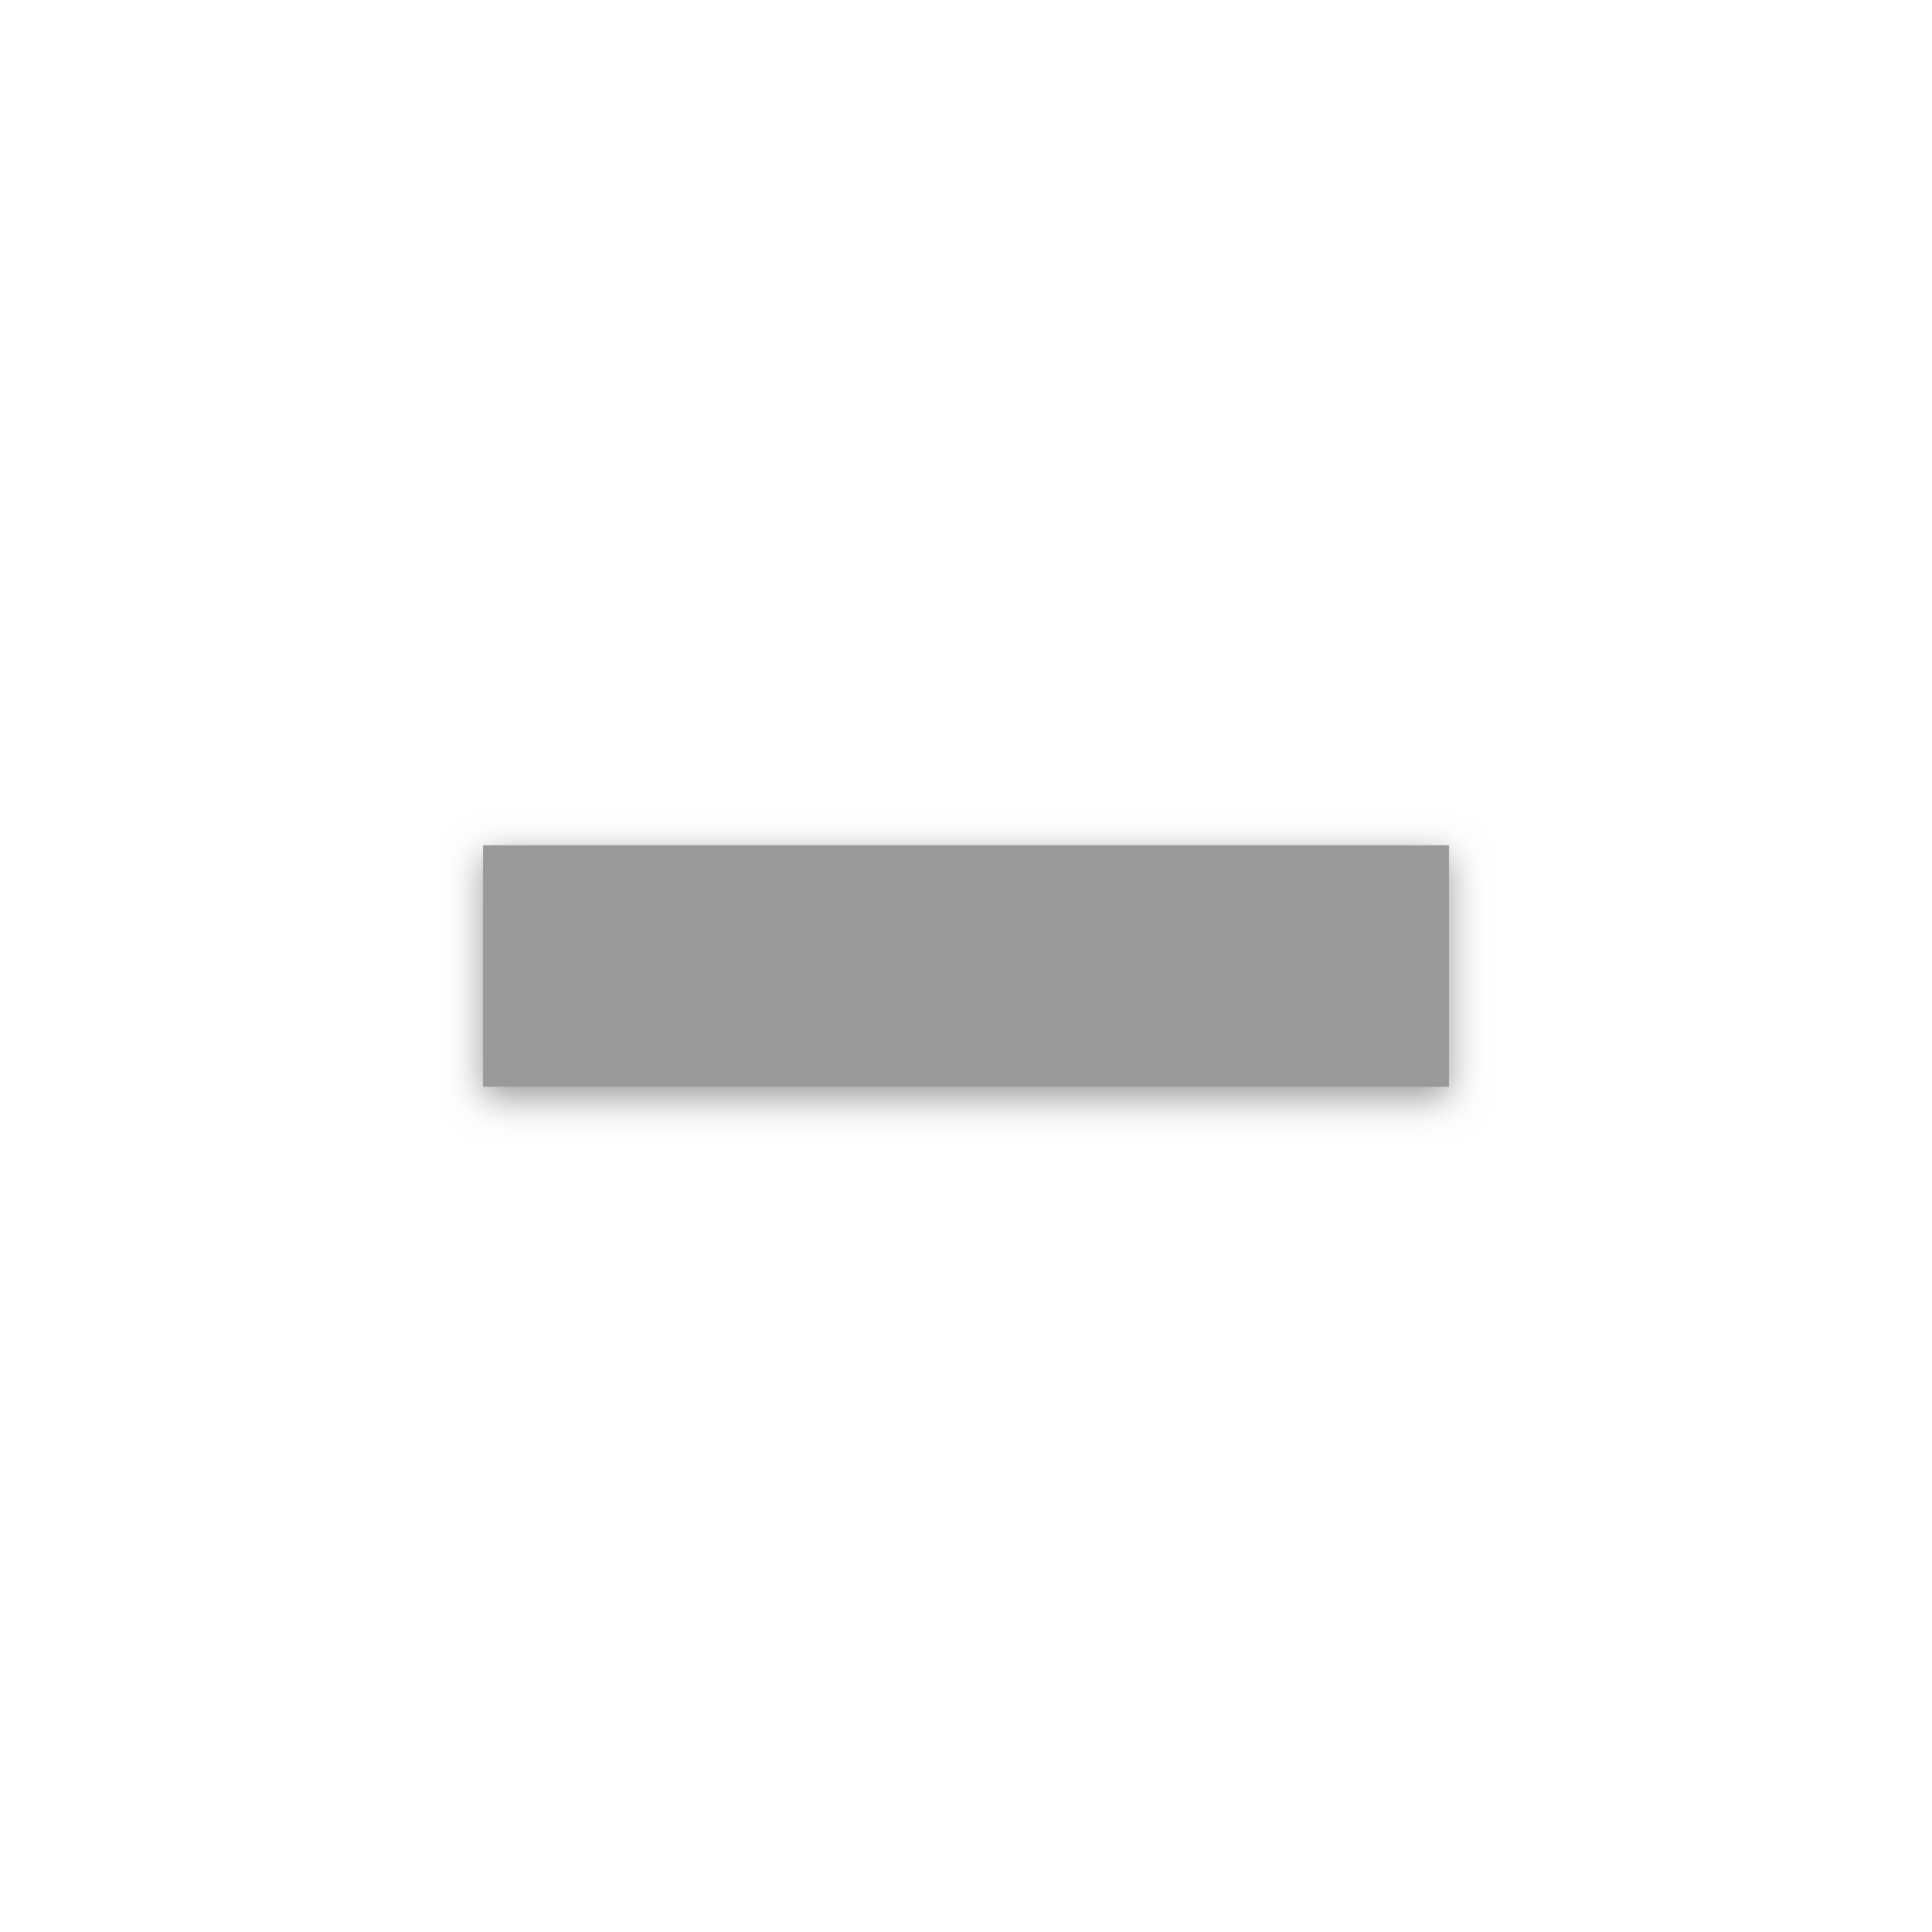
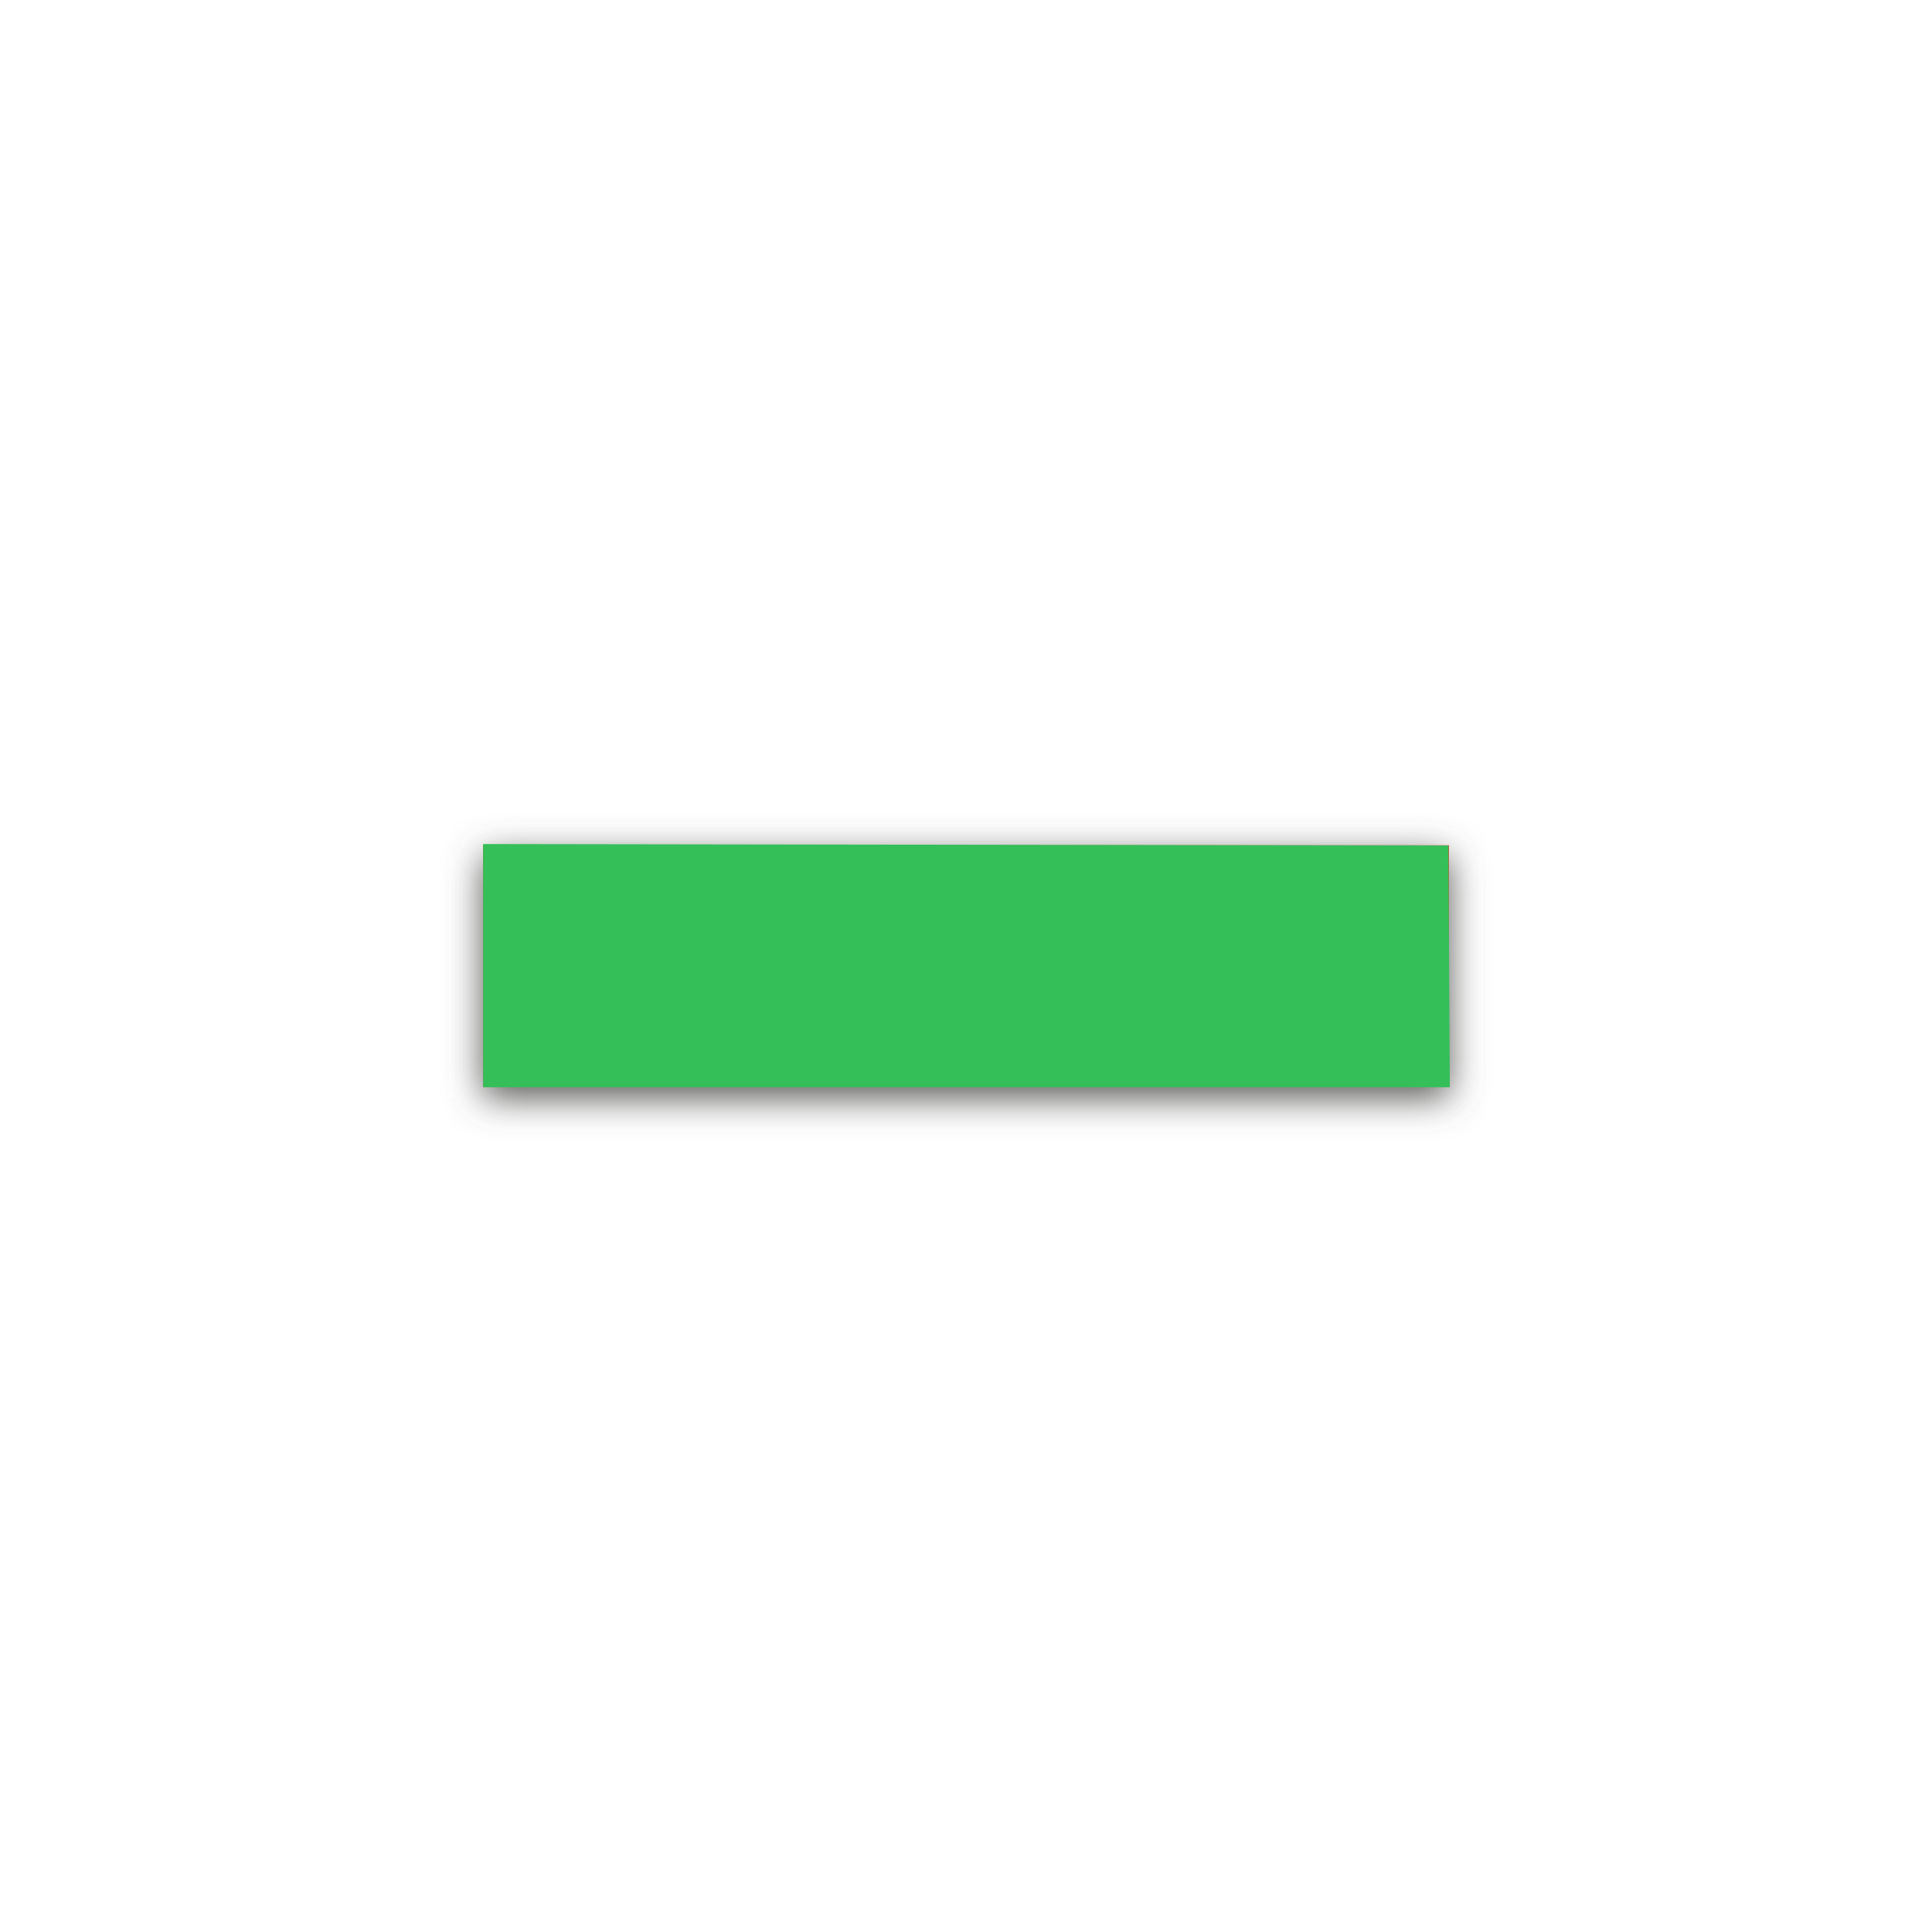
- <svg xmlns="http://www.w3.org/2000/svg" viewBox="0 0 16 16" id="svg2" version="1.1" width="100%" height="100%">
+ <svg xmlns="http://www.w3.org/2000/svg" viewBox="0 0 16 16" id="svg2" version="1.1">
  <defs id="defs4">
    <filter width="1.09" x="-.045" y="-.18" height="1.36" id="filter3971">
      <feGaussianBlur stdDeviation=".15" id="feGaussianBlur7" />
    </filter>
  </defs>
-   <g transform="translate(0 -1036.362)" id="g9" style="color:#000000;fill:#999999;fill-opacity:1;fill-rule:nonzero;stroke-width:1;stroke-linecap:butt;stroke-linejoin:miter;stroke-miterlimit:4;stroke-opacity:1;stroke-dasharray:none;stroke-dashoffset:0;marker:none;visibility:visible;display:inline;overflow:visible;enable-background:accumulate">
-     <rect width="8" x="4" y="1043.451" height="2" style="fill:#999999;filter:url(#filter3971);color:#000000;fill-opacity:1;fill-rule:nonzero;stroke-width:1;stroke-linecap:butt;stroke-linejoin:miter;stroke-miterlimit:4;stroke-opacity:1;stroke-dasharray:none;stroke-dashoffset:0;marker:none;visibility:visible;display:inline;overflow:visible;enable-background:accumulate" id="rect11" />
-     <rect width="8" x="4" y="7" height="2" style="fill:#999999;color:#000000;fill-opacity:1;fill-rule:nonzero;stroke-width:1;stroke-linecap:butt;stroke-linejoin:miter;stroke-miterlimit:4;stroke-opacity:1;stroke-dasharray:none;stroke-dashoffset:0;marker:none;visibility:visible;display:inline;overflow:visible;enable-background:accumulate" transform="translate(0 1036.362)" id="rect13" />
+   <g transform="translate(0 -1036.362)" id="g9">
+     <rect width="8" x="4" y="1043.451" height="2" style="fill:#555753;filter:url(#filter3971)" id="rect11" />
+     <rect width="8" x="4" y="7" height="2" style="fill:#d64937" transform="translate(0 1036.362)" id="rect13" />
  </g>
+   <path style="opacity:1;fill:#35bf59;fill-opacity:1" d="m 4.001,7.997 0,-1.007 3.997,0.006 3.997,0.006 0.006,1.001 0.006,1.001 -4.003,0 -4.003,0 0,-1.007 z" id="path4161" />
</svg>
